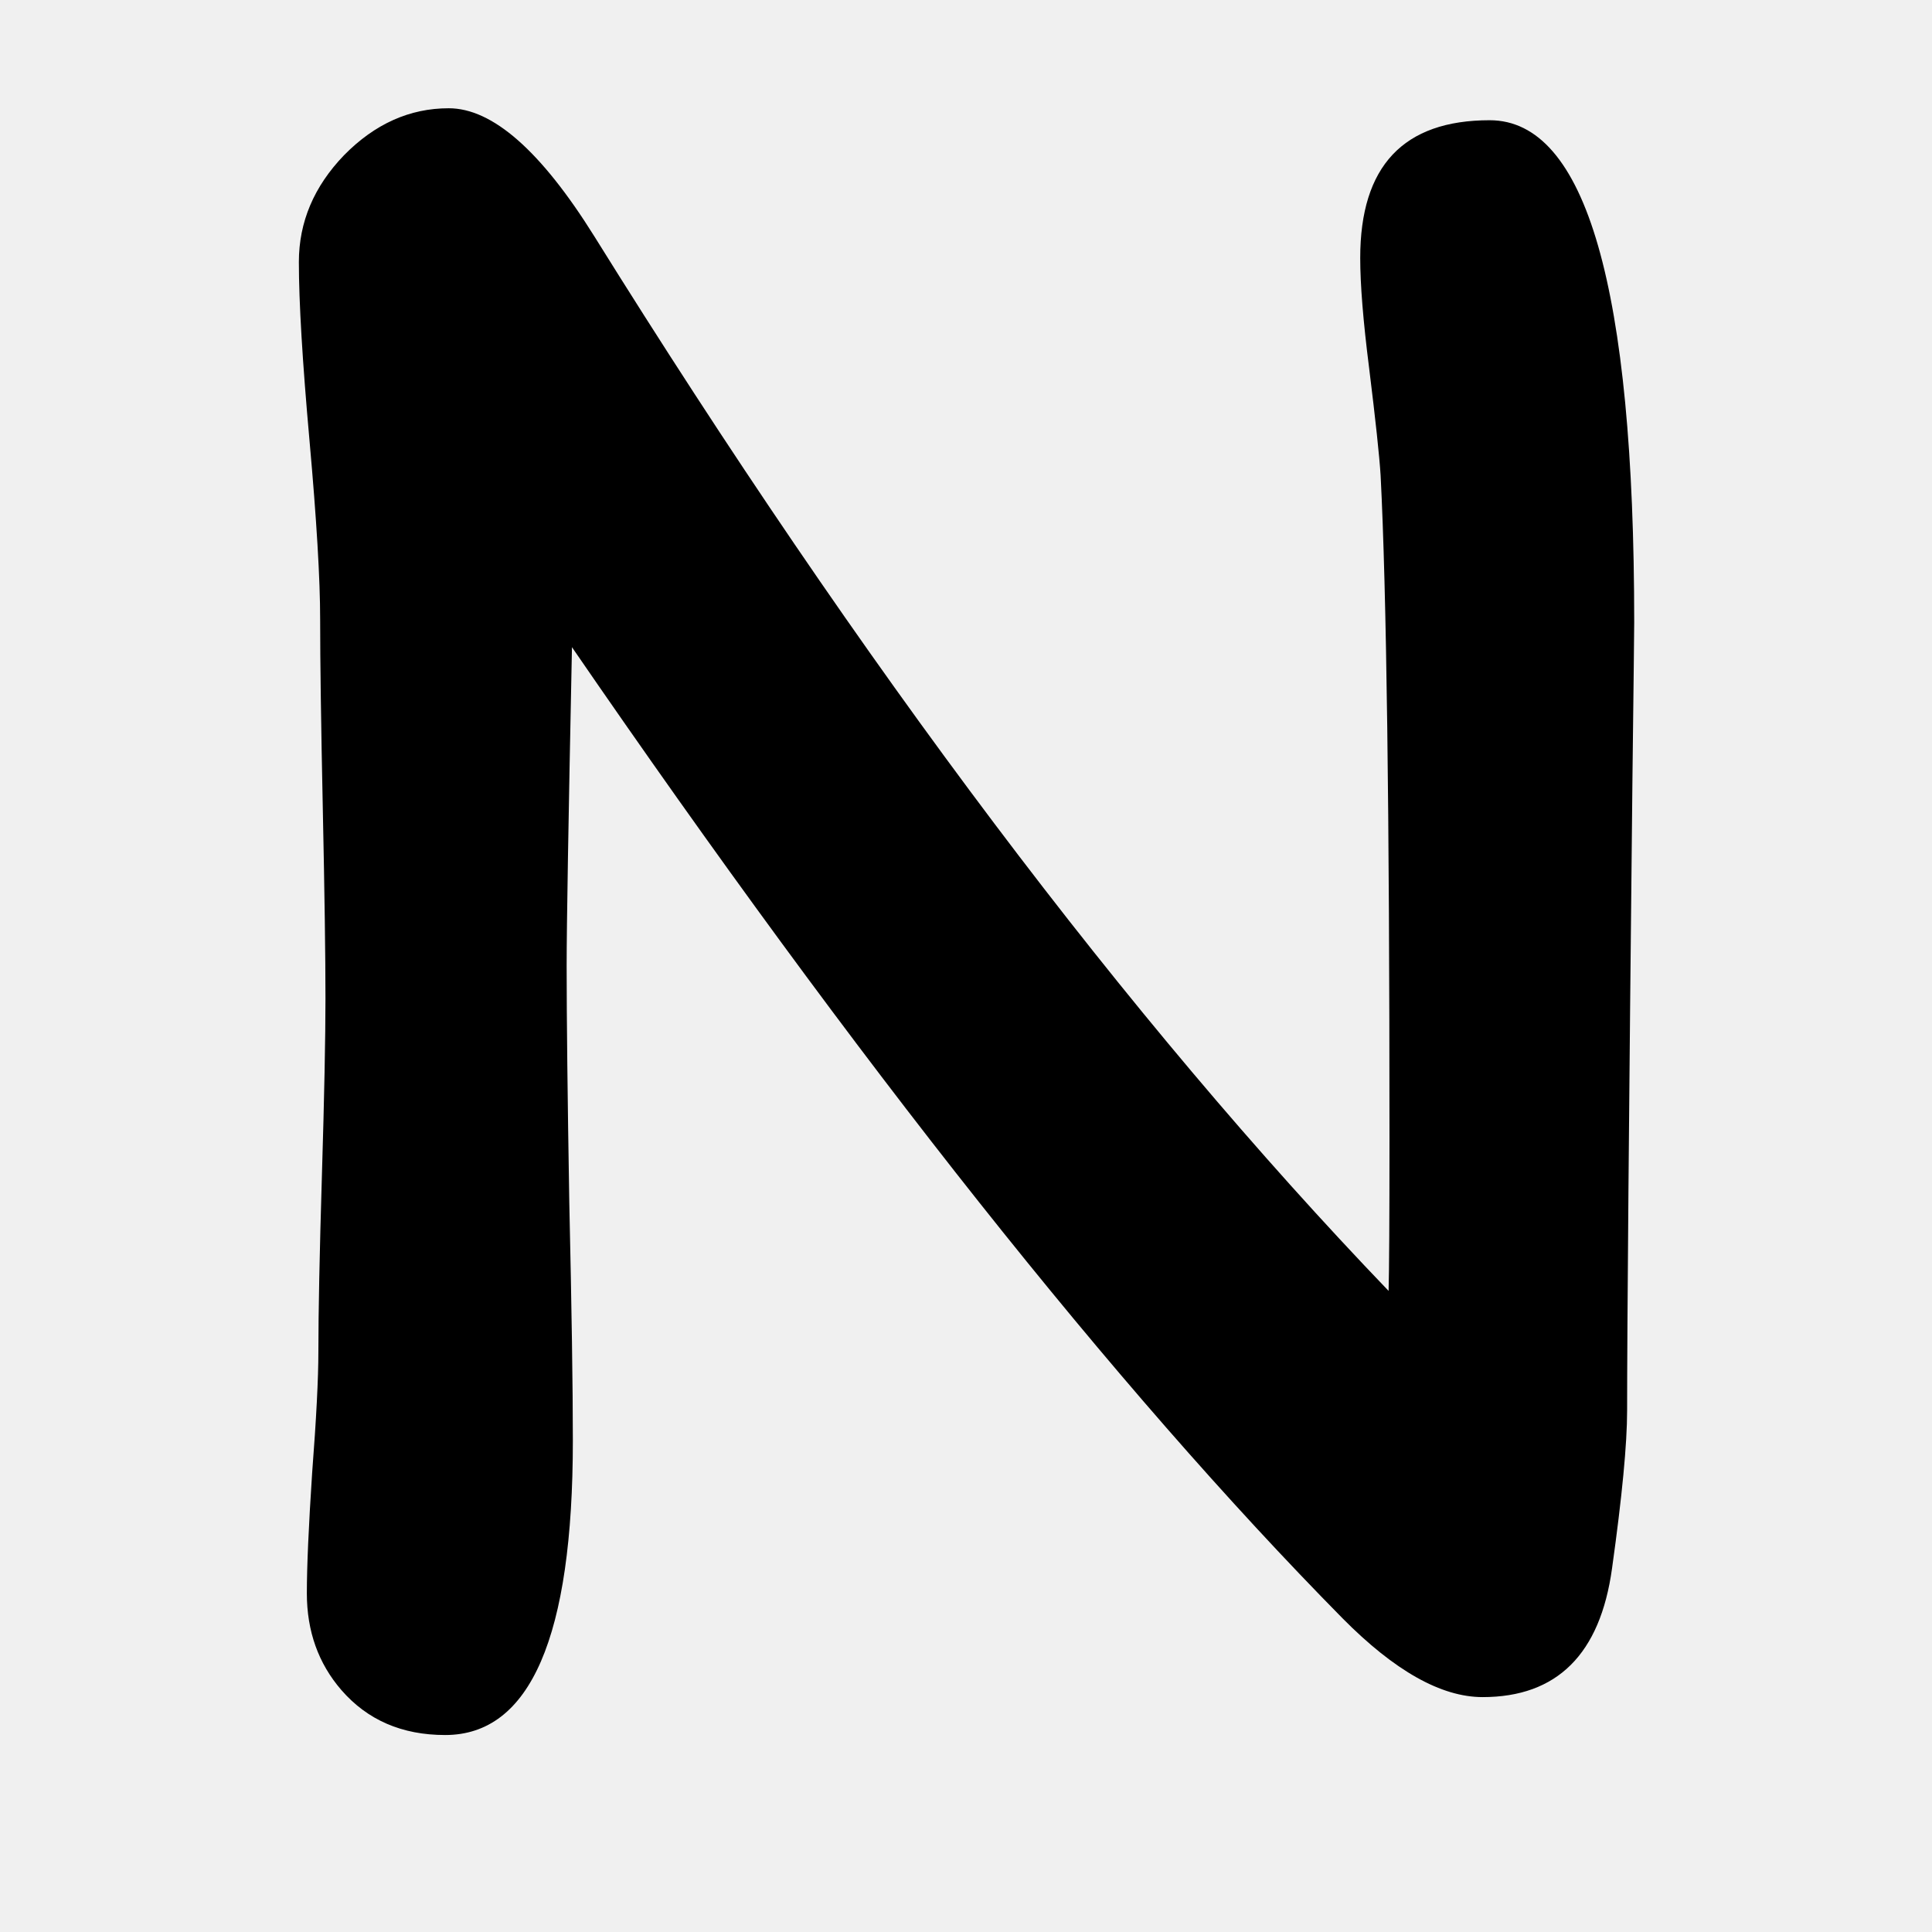
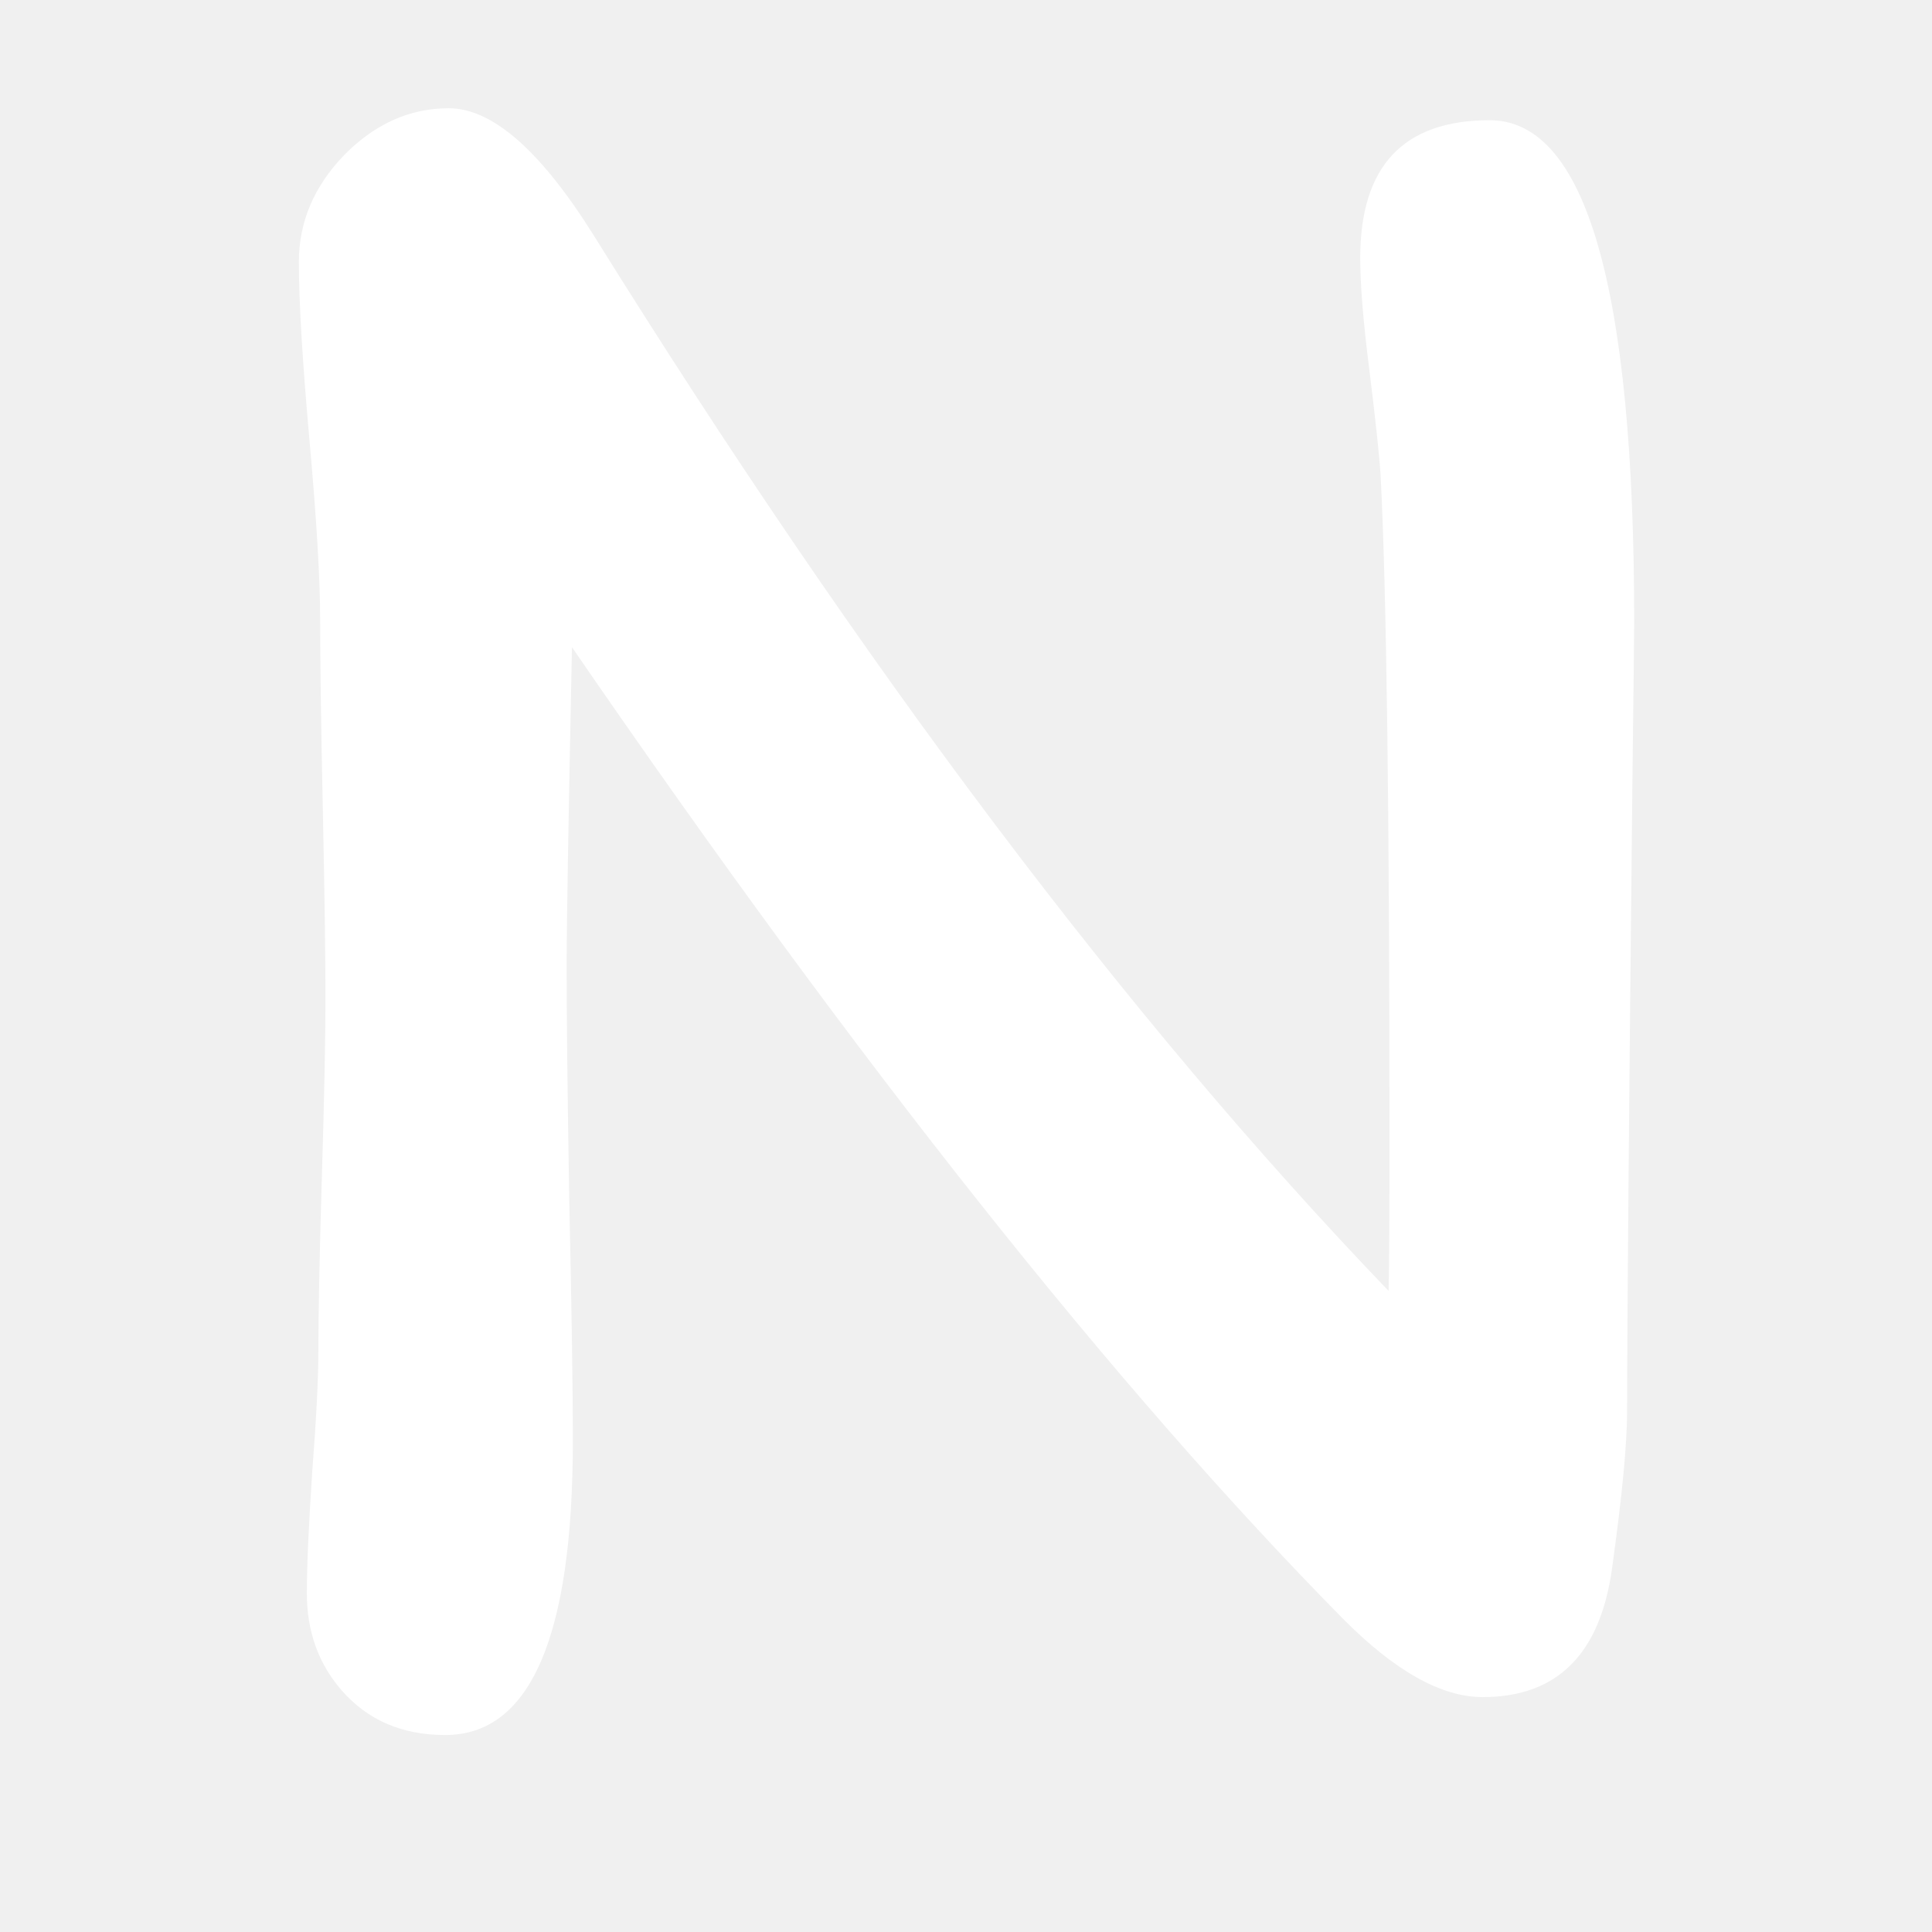
<svg xmlns="http://www.w3.org/2000/svg" viewBox="-1 -200 1000 1000" id="svg34224" width="128" height="128" version="1.0">
  <defs id="defs7">
    </defs>
-   <path transform="scale(0.9425723,1.060927)" style="font-size:997.182px;font-style:normal;font-variant:normal;font-weight:bold;font-stretch:normal;text-align:start;line-height:100%;writing-mode:lr-tb;text-anchor:start;fill:#000000;fill-opacity:1;stroke:none;stroke-width:1px;stroke-linecap:butt;stroke-linejoin:miter;stroke-opacity:1;font-family:Comic Sans MS;-inkscape-font-specification:Comic Sans MS Bold;fill-rule:nonzero;opacity:1" d="M 892.441,499.713 C 892.441,515.944 889.681,541.587 884.164,576.644 C 877.671,618.518 853.975,639.455 813.076,639.455 C 790.353,639.455 764.709,626.633 736.145,600.99 C 611.172,488.352 470.132,330.433 313.024,127.231 C 311.077,211.628 310.103,263.402 310.103,282.554 C 310.103,308.198 310.59,346.825 311.564,398.437 C 312.862,450.049 313.511,488.677 313.511,514.32 C 313.511,610.078 290.14,657.957 243.397,657.957 C 219.701,657.957 200.712,650.654 186.429,636.047 C 173.769,623.063 167.44,607.319 167.44,588.817 C 167.44,575.833 168.414,556.194 170.361,529.901 C 172.633,503.609 173.769,483.97 173.77,470.986 C 173.769,451.834 174.419,423.107 175.717,384.804 C 177.016,346.501 177.665,317.773 177.665,298.622 C 177.665,278.172 177.178,247.335 176.204,206.11 C 175.23,164.885 174.743,134.048 174.743,113.598 C 174.743,94.122 172.796,65.07 168.9,26.442 C 165.005,-12.186 163.058,-41.238 163.058,-60.714 C 163.058,-80.19 171.335,-97.556 187.89,-112.813 C 204.769,-128.069 223.921,-135.697 245.345,-135.698 C 269.365,-135.697 295.983,-114.922 325.197,-73.374 C 472.567,136.97 617.989,308.522 761.464,441.285 C 761.788,430.898 761.95,406.228 761.951,367.275 C 761.95,207.246 760.327,99.316 757.082,43.483 C 756.432,34.07 754.322,16.542 750.752,-9.102 C 747.505,-31.824 745.882,-49.677 745.883,-62.662 C 745.882,-107.457 769.578,-129.854 816.971,-129.855 C 869.881,-129.854 896.336,-48.216 896.337,115.058 C 896.336,118.629 896.011,144.273 895.363,191.989 C 893.414,356.888 892.441,459.463 892.441,499.713" id="text2383" />
+   <path transform="scale(0.9425723,1.060927)" style="font-size:997.182px;font-style:normal;font-variant:normal;font-weight:bold;font-stretch:normal;text-align:start;line-height:100%;writing-mode:lr-tb;text-anchor:start;fill:#ffffff;fill-opacity:1;stroke:none;stroke-width:1px;stroke-linecap:butt;stroke-linejoin:miter;stroke-opacity:1;font-family:Comic Sans MS;-inkscape-font-specification:Comic Sans MS Bold;fill-rule:nonzero;opacity:1" d="M 892.441,499.713 C 892.441,515.944 889.681,541.587 884.164,576.644 C 877.671,618.518 853.975,639.455 813.076,639.455 C 790.353,639.455 764.709,626.633 736.145,600.99 C 611.172,488.352 470.132,330.433 313.024,127.231 C 311.077,211.628 310.103,263.402 310.103,282.554 C 310.103,308.198 310.59,346.825 311.564,398.437 C 312.862,450.049 313.511,488.677 313.511,514.32 C 313.511,610.078 290.14,657.957 243.397,657.957 C 219.701,657.957 200.712,650.654 186.429,636.047 C 173.769,623.063 167.44,607.319 167.44,588.817 C 167.44,575.833 168.414,556.194 170.361,529.901 C 172.633,503.609 173.769,483.97 173.77,470.986 C 173.769,451.834 174.419,423.107 175.717,384.804 C 177.016,346.501 177.665,317.773 177.665,298.622 C 177.665,278.172 177.178,247.335 176.204,206.11 C 175.23,164.885 174.743,134.048 174.743,113.598 C 174.743,94.122 172.796,65.07 168.9,26.442 C 165.005,-12.186 163.058,-41.238 163.058,-60.714 C 163.058,-80.19 171.335,-97.556 187.89,-112.813 C 204.769,-128.069 223.921,-135.697 245.345,-135.698 C 269.365,-135.697 295.983,-114.922 325.197,-73.374 C 472.567,136.97 617.989,308.522 761.464,441.285 C 761.788,430.898 761.95,406.228 761.951,367.275 C 761.95,207.246 760.327,99.316 757.082,43.483 C 756.432,34.07 754.322,16.542 750.752,-9.102 C 747.505,-31.824 745.882,-49.677 745.883,-62.662 C 745.882,-107.457 769.578,-129.854 816.971,-129.855 C 869.881,-129.854 896.336,-48.216 896.337,115.058 C 896.336,118.629 896.011,144.273 895.363,191.989 C 893.414,356.888 892.441,459.463 892.441,499.713" id="text2383" />
</svg>
